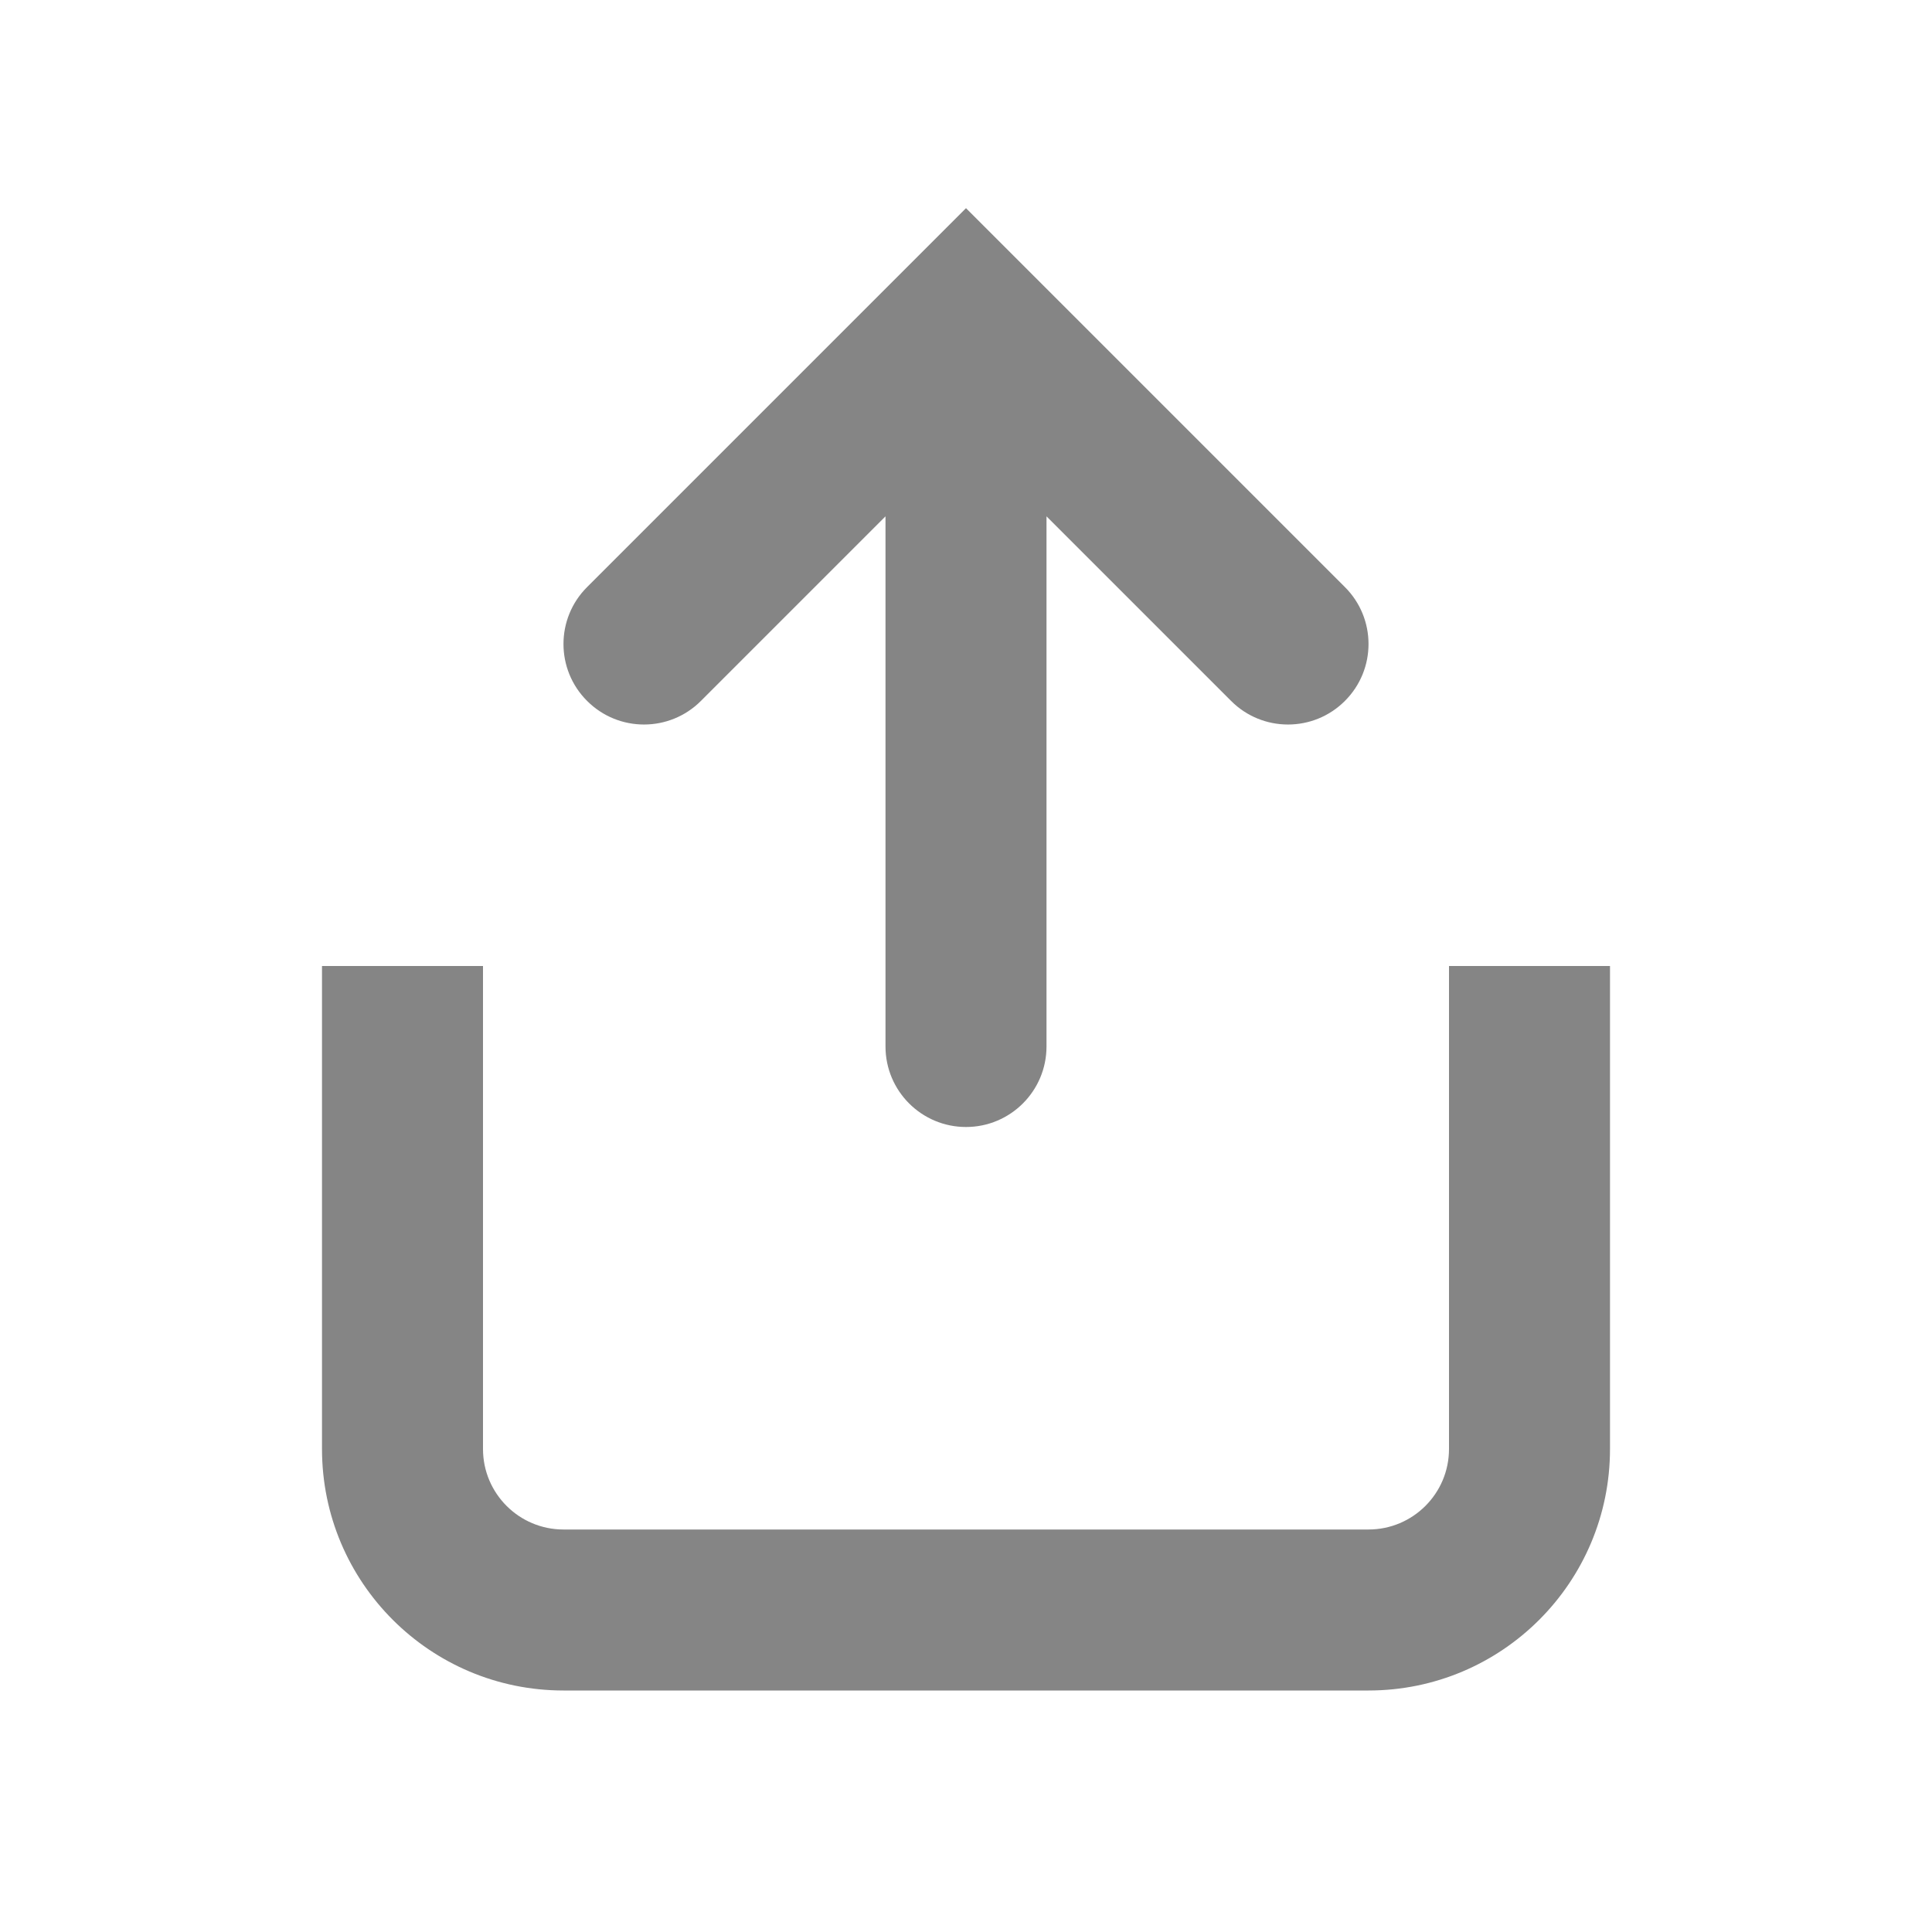
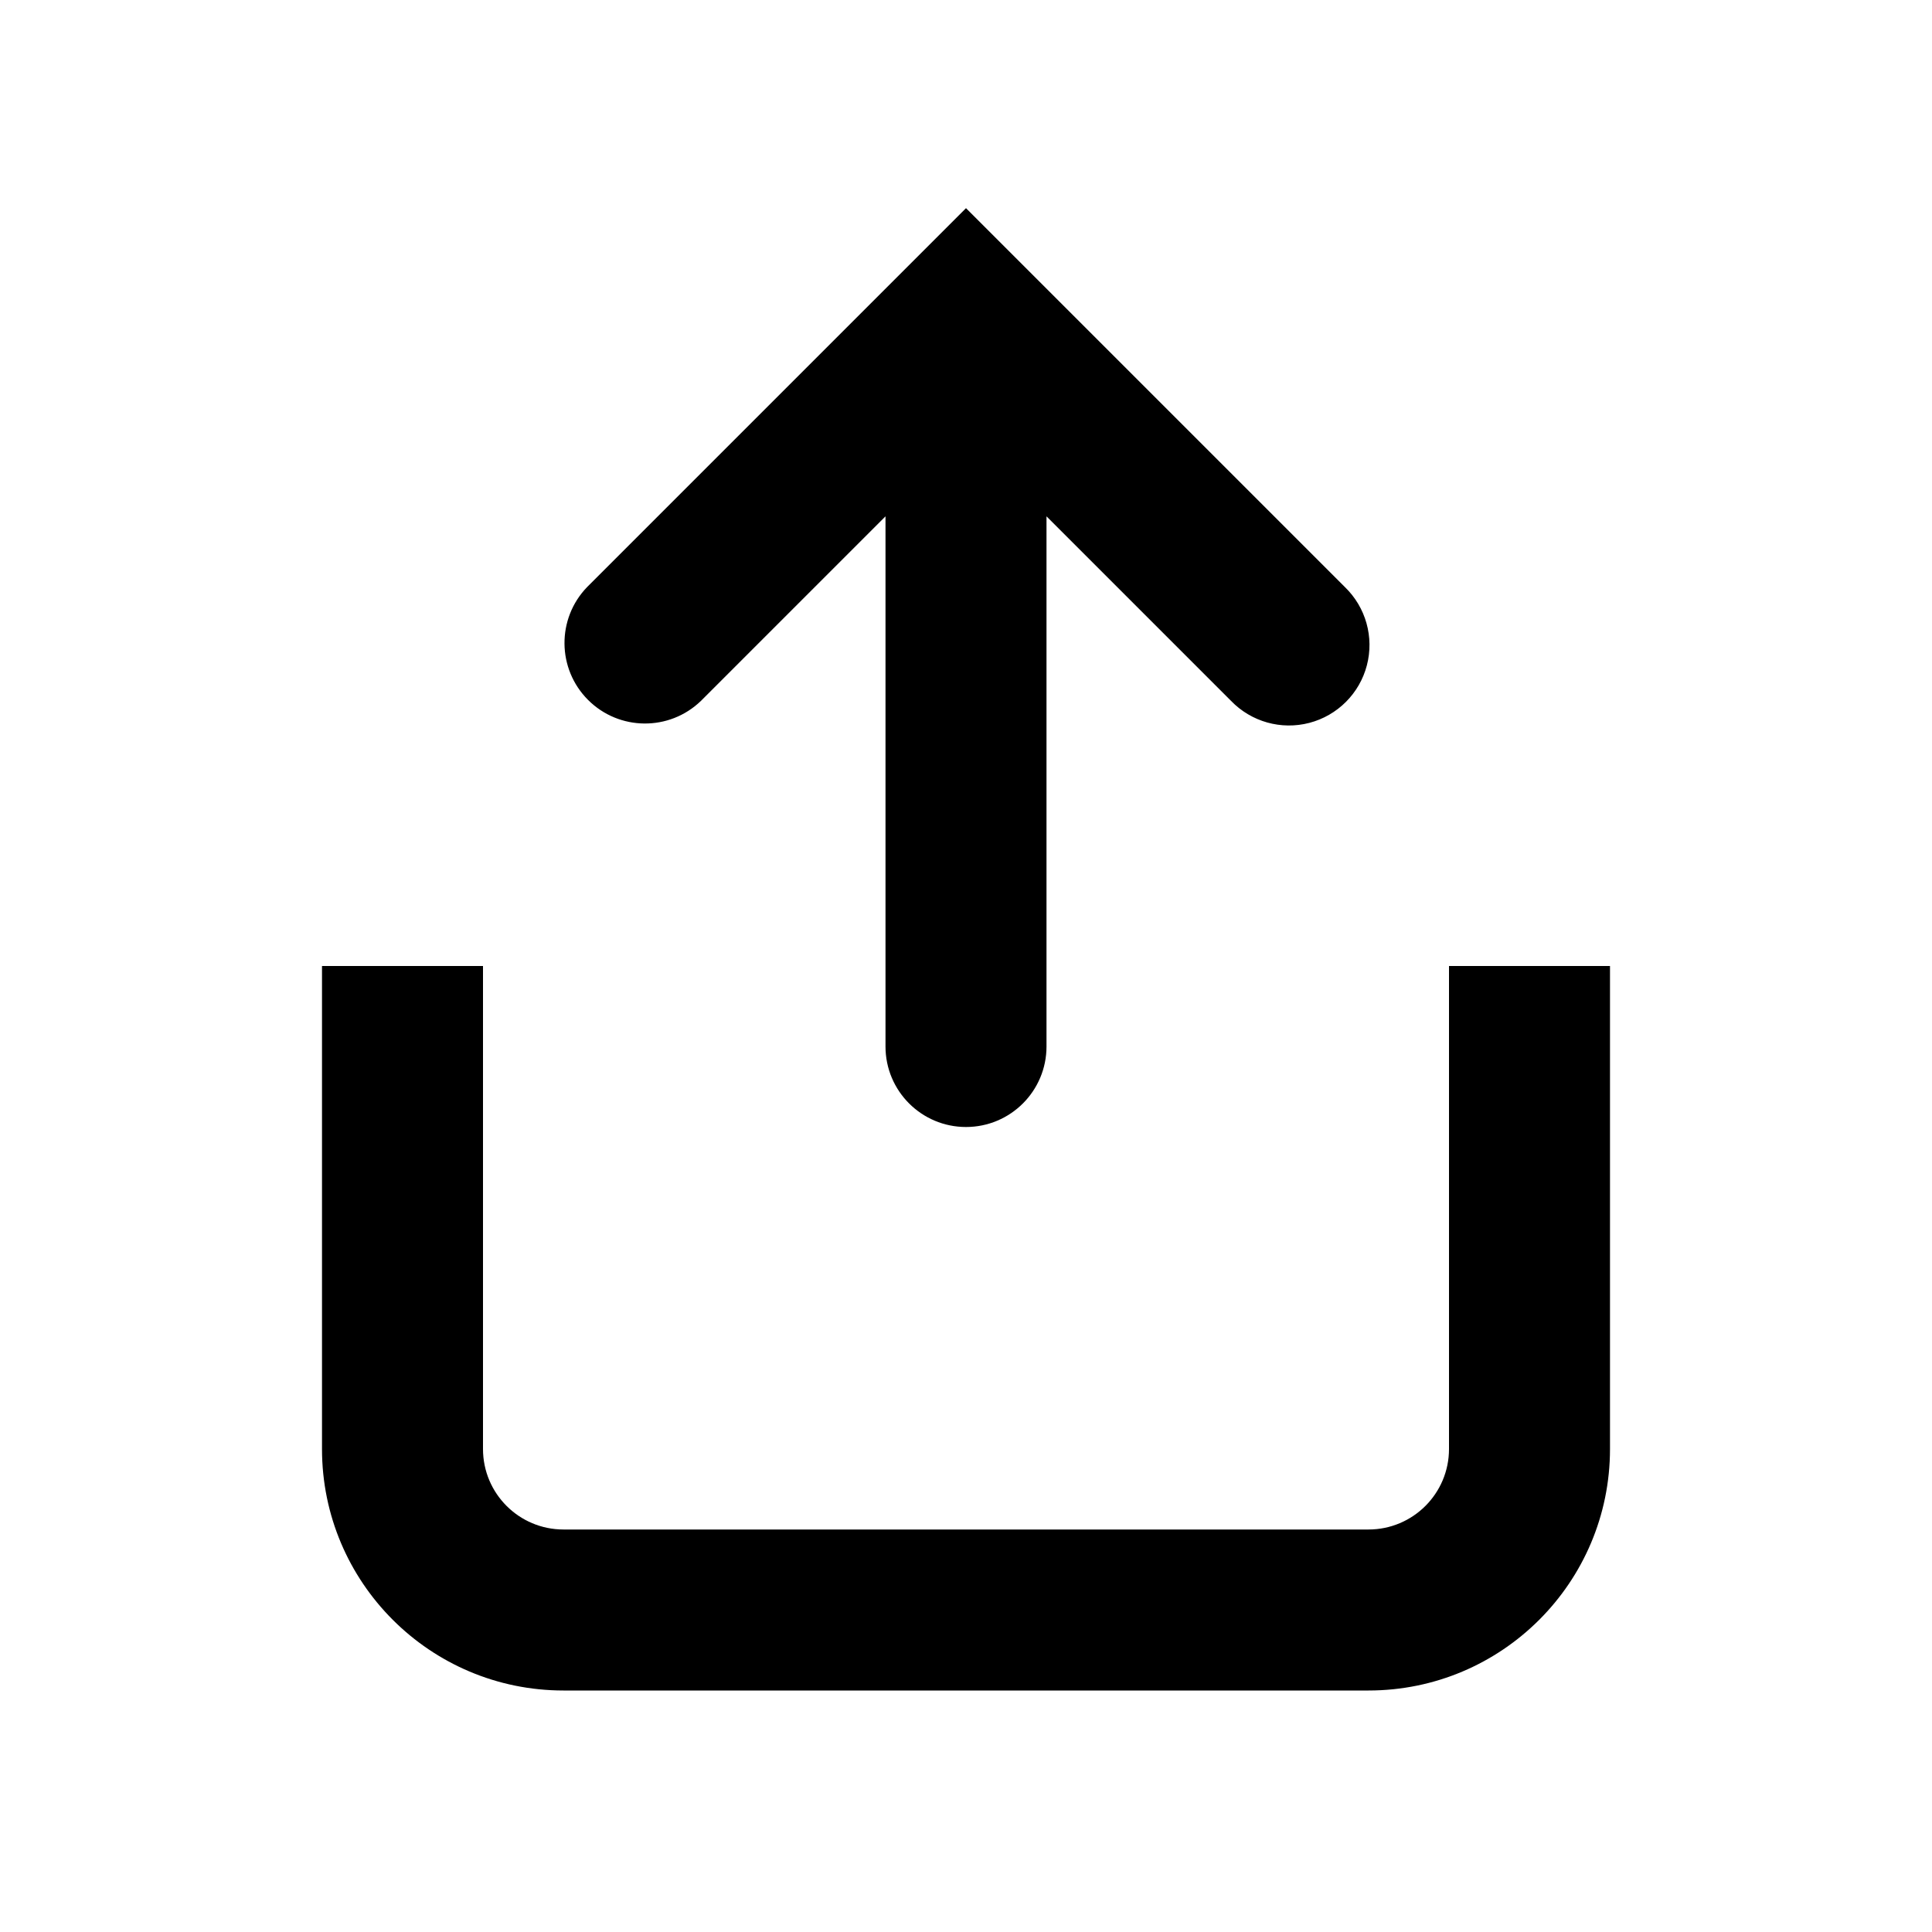
- <svg xmlns="http://www.w3.org/2000/svg" width="24" height="24" viewBox="0 0 24 24" fill="none">
-   <path d="M12 2.586L7.293 7.293C6.902 7.683 6.902 8.317 7.293 8.707C7.683 9.098 8.317 9.098 8.707 8.707L11 6.414V13C11 13.552 11.448 14 12 14C12.552 14 13 13.552 13 13V6.414L15.293 8.707C15.683 9.098 16.317 9.098 16.707 8.707C17.098 8.317 17.098 7.683 16.707 7.293L12 2.586Z" fill="#858585" />
-   <path d="M6 18V12H4V18C4 19.657 5.343 21 7 21H17C18.657 21 20 19.657 20 18V12H18V18C18 18.552 17.552 19 17 19H7C6.448 19 6 18.552 6 18Z" fill="#858585" />
+ <svg xmlns="http://www.w3.org/2000/svg" width="24" height="24" fill="none" viewBox="0 0 24 24">
+   <path d="M12 2.586L7.293 7.293a1 1 0 001.414 1.414L11 6.414V13a1 1 0 102 0V6.414l2.293 2.293a1 1 0 101.414-1.414L12 2.586z" fill="currentColor" />
+   <path d="M6 18v-6H4v6a3 3 0 003 3h10a3 3 0 003-3v-6h-2v6a1 1 0 01-1 1H7a1 1 0 01-1-1z" fill="currentColor" />
</svg>
